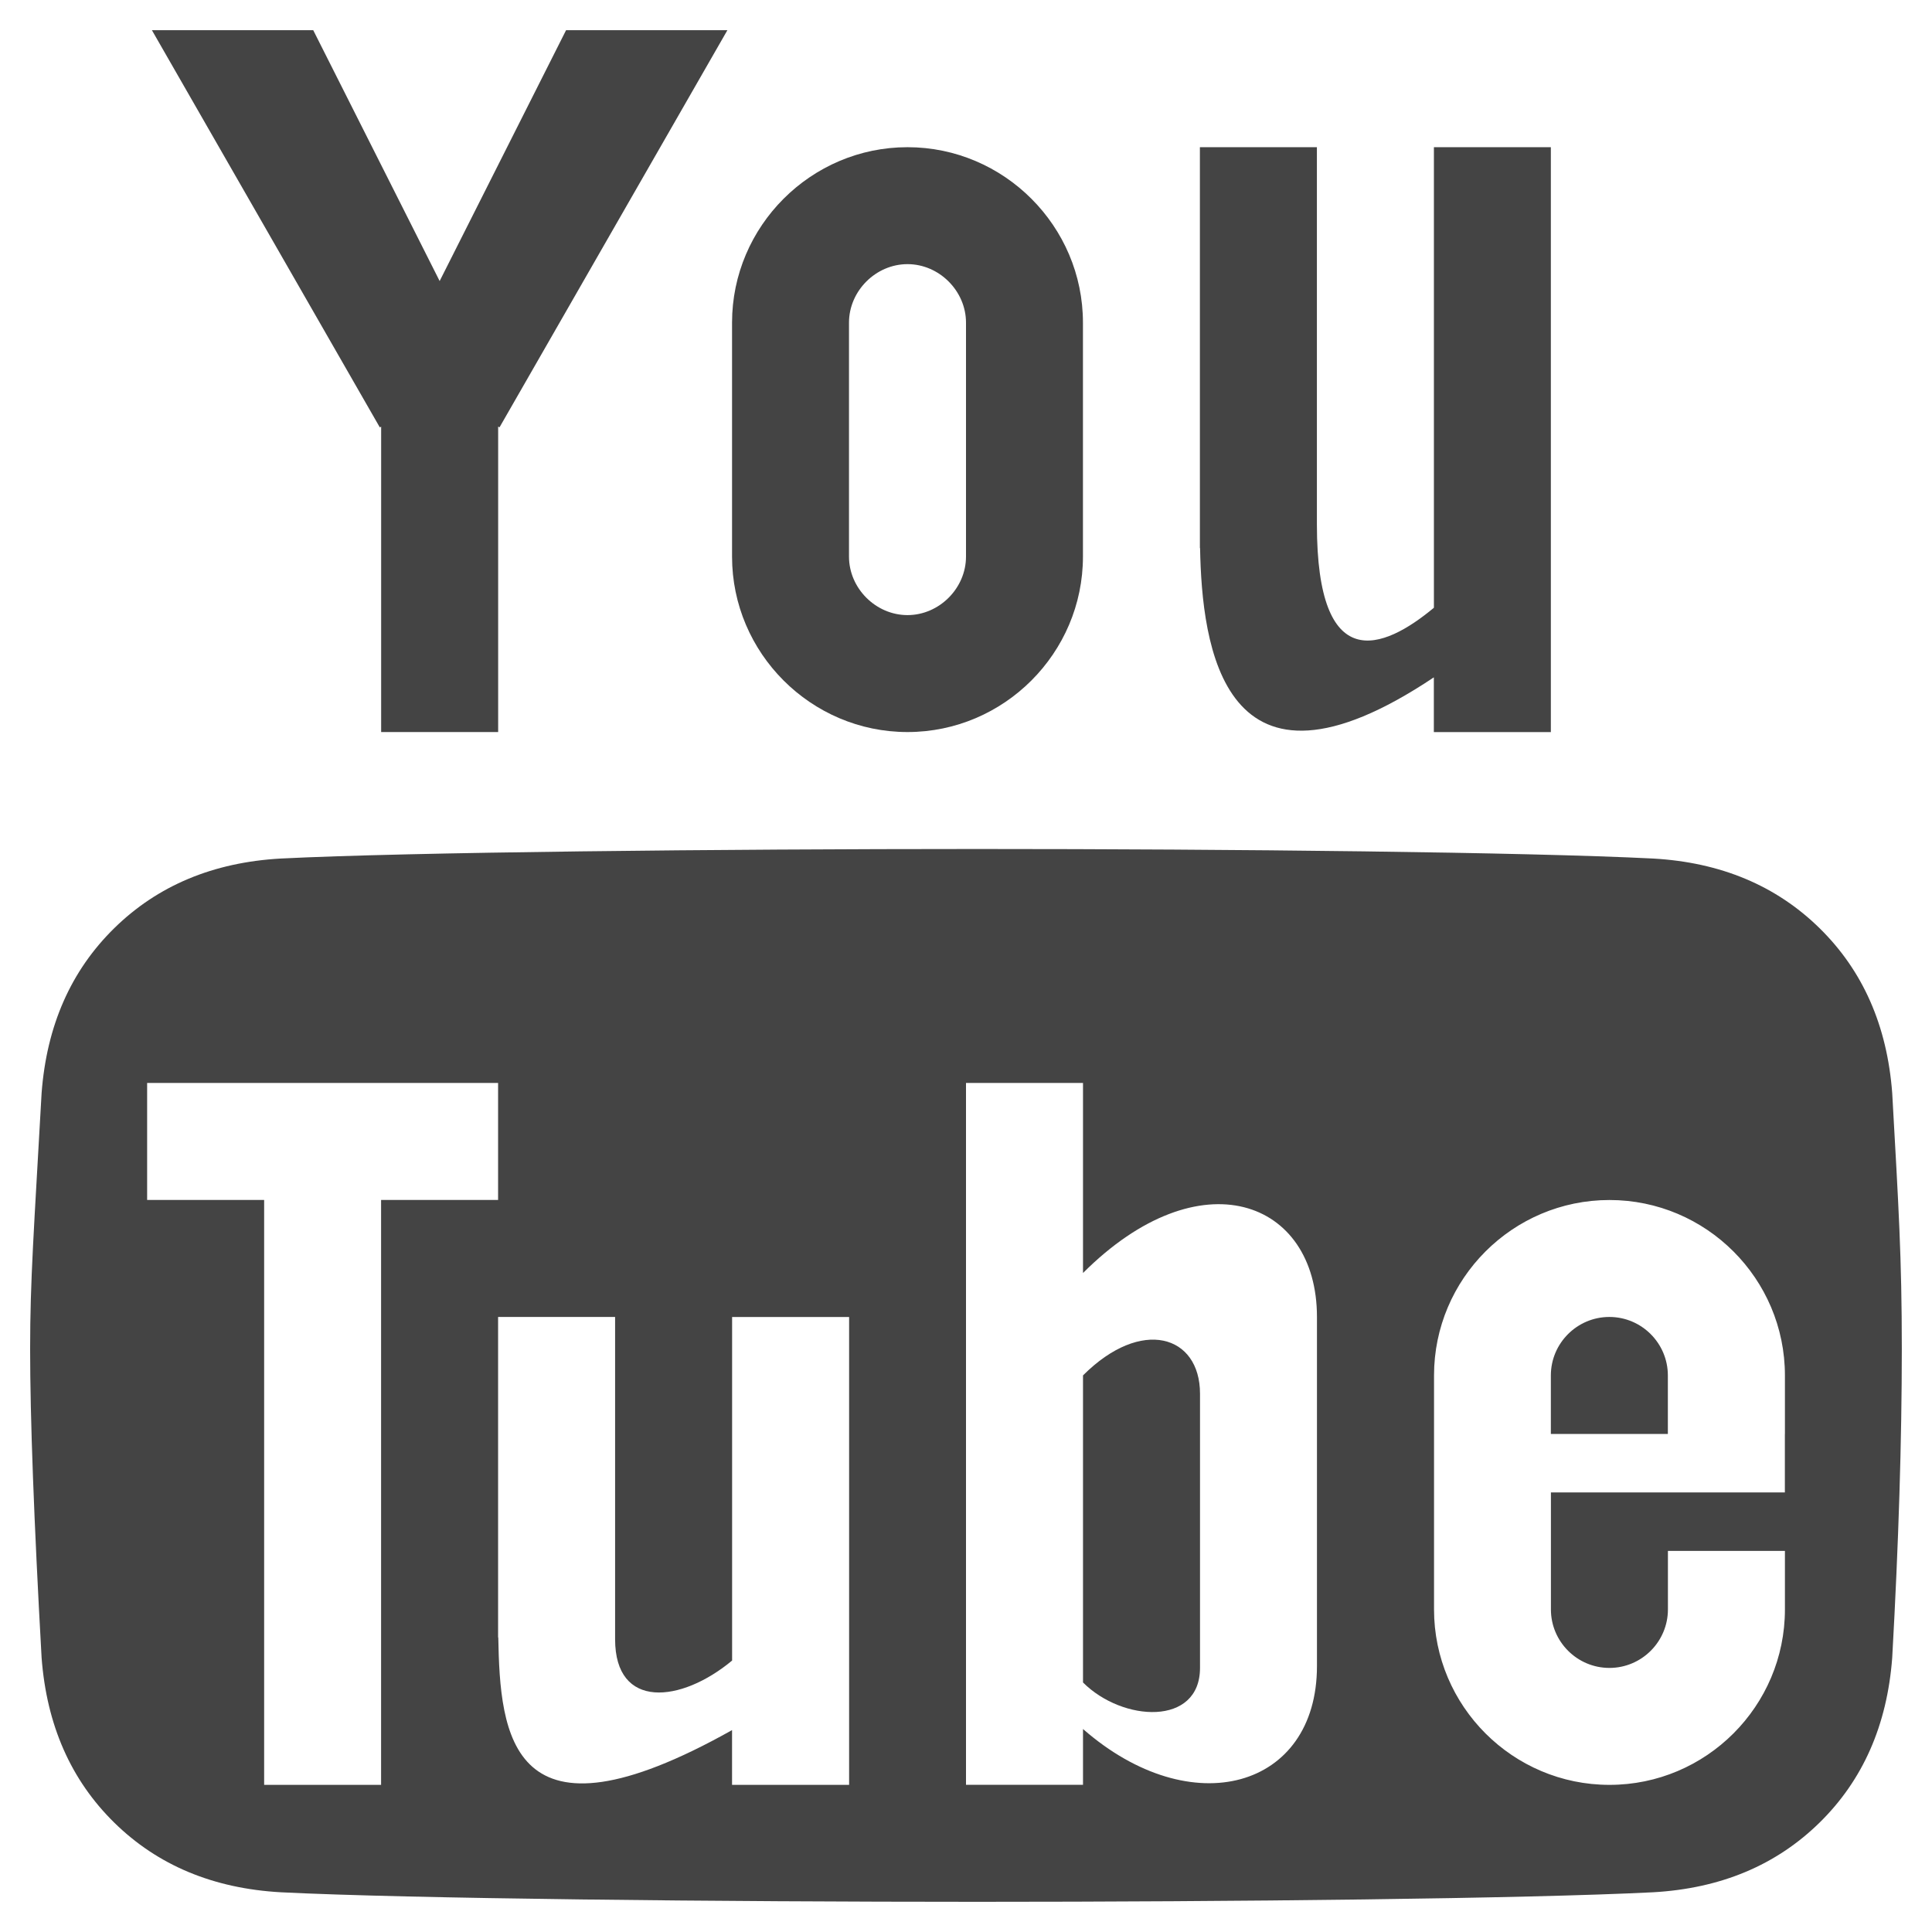
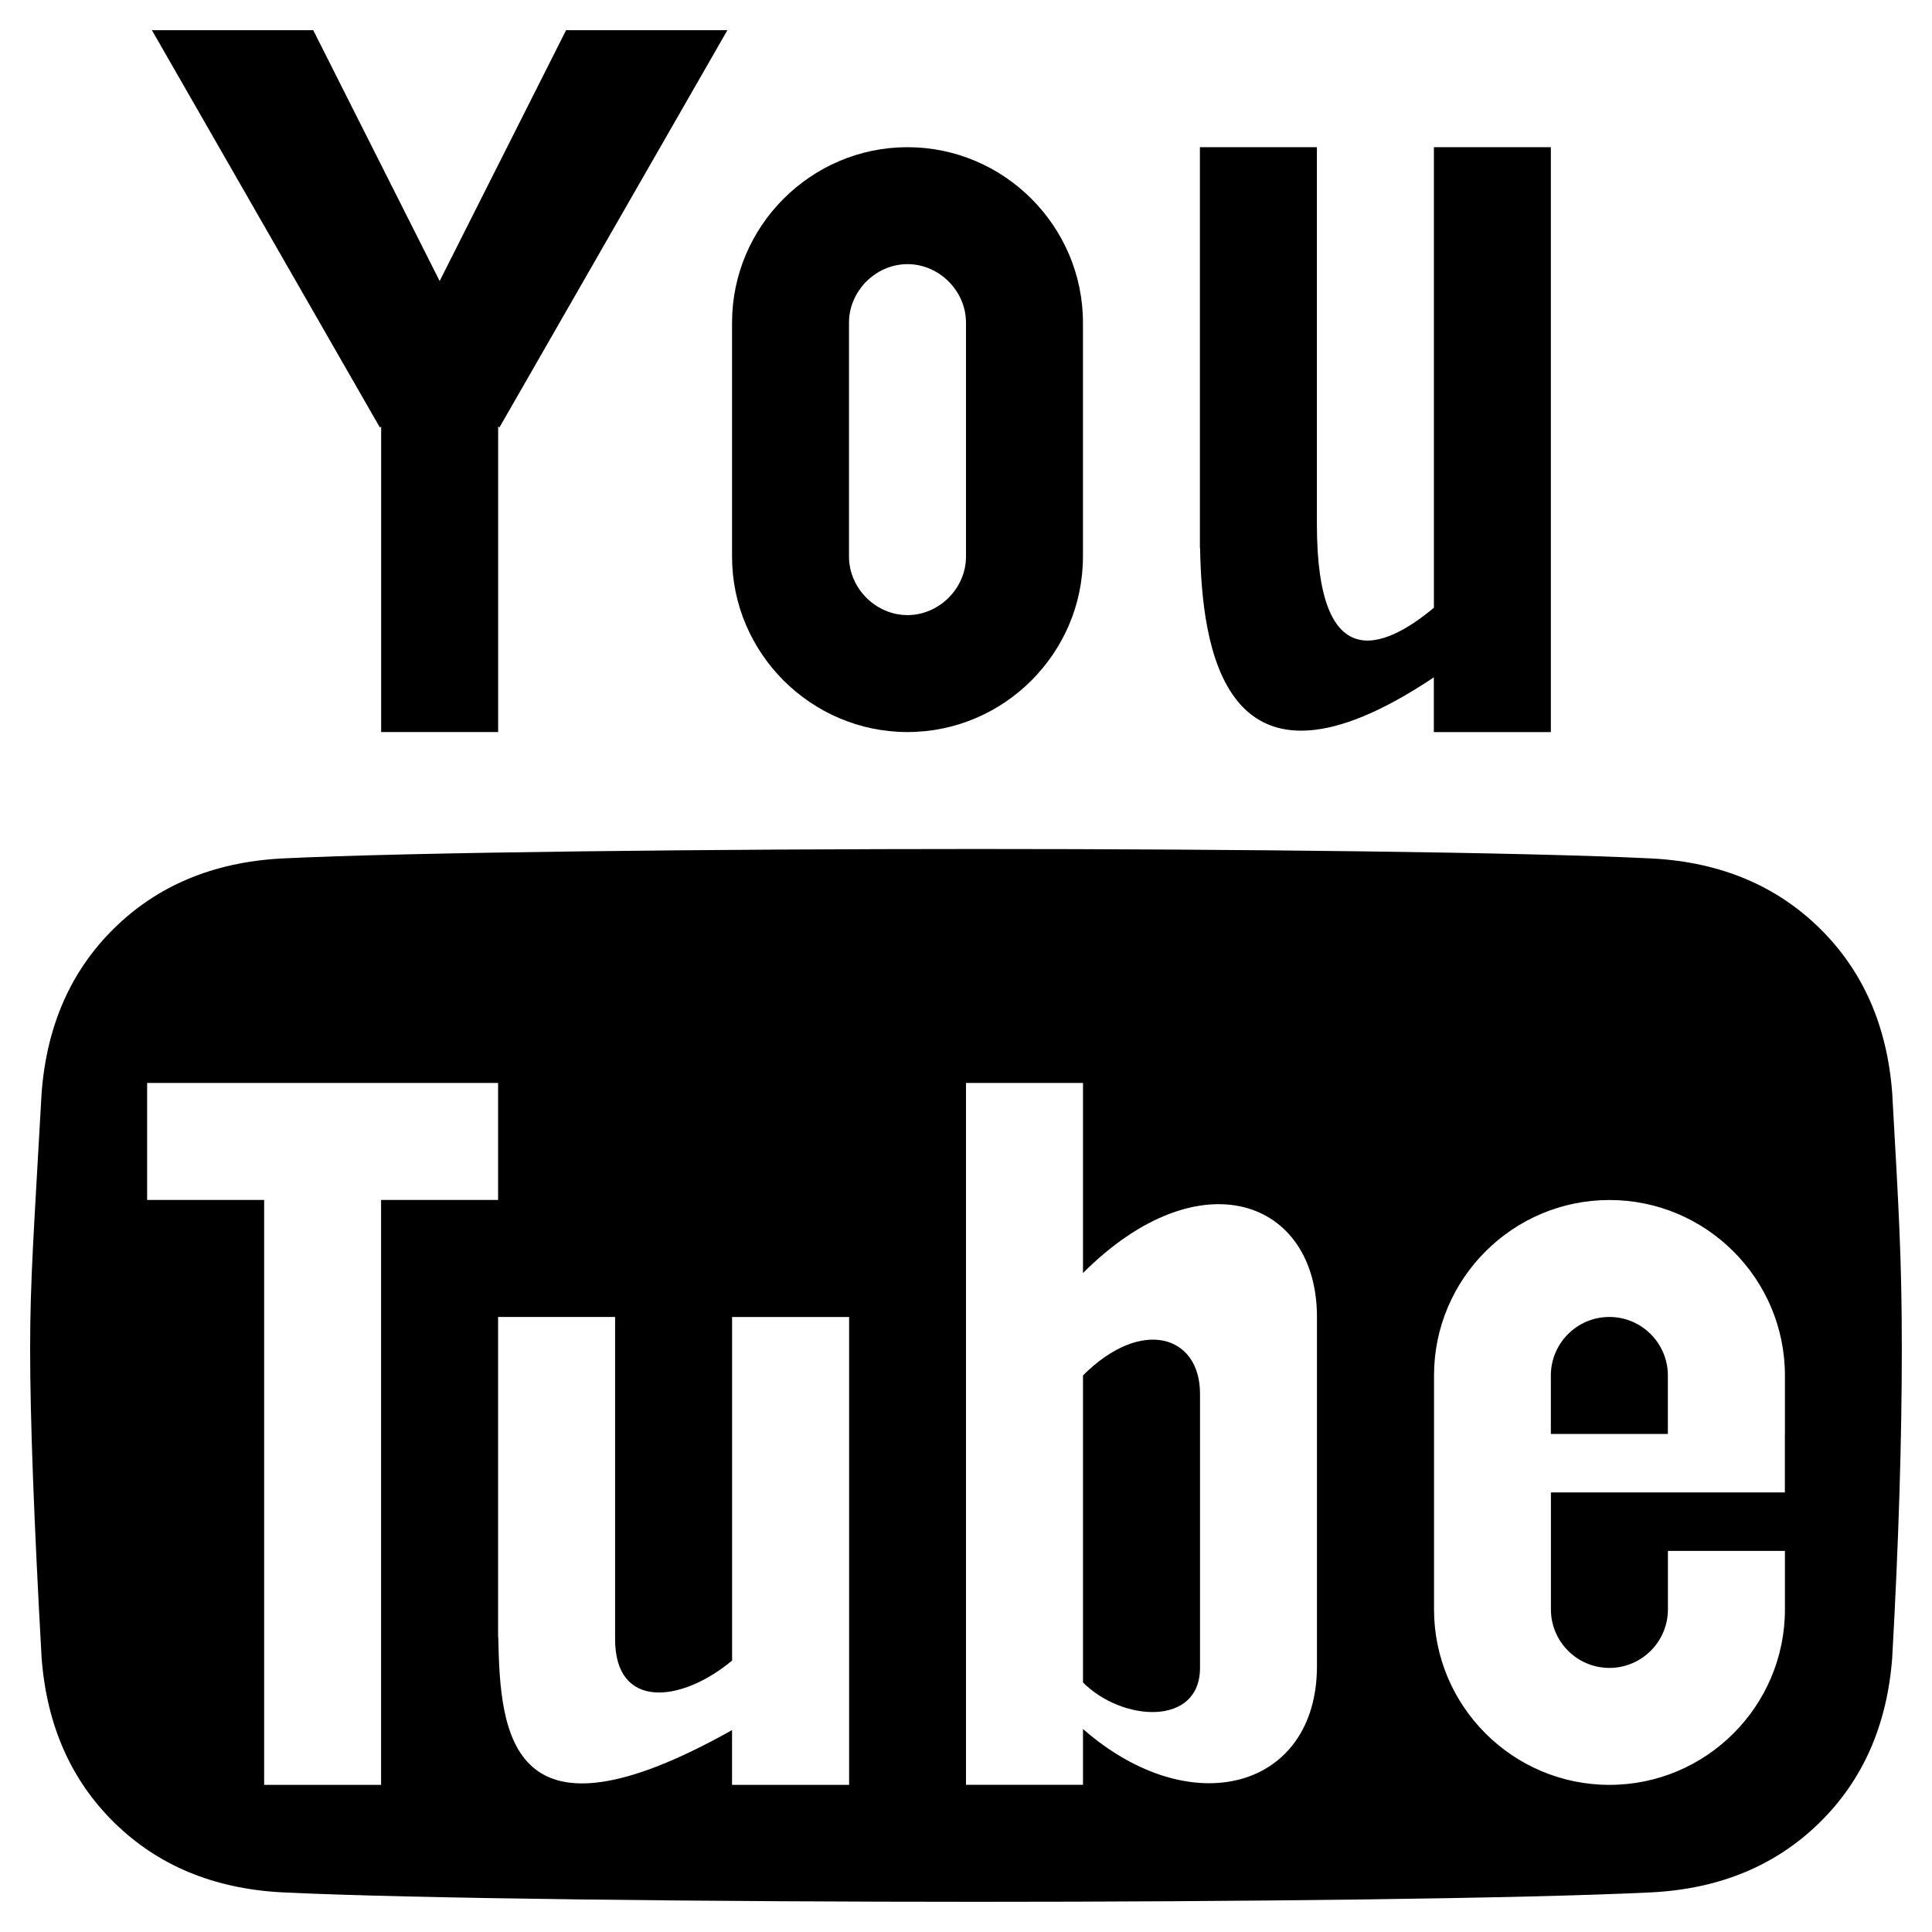
<svg xmlns="http://www.w3.org/2000/svg" version="1.1" width="32" height="32" viewBox="0 0 32 32">
-   <path d="M9.376 0.5l-2.094 4.155-2.094-4.155h-2.672l3.775 6.579 0.022-0.013v5.059h1.938v-5.059l0.022 0.013 3.775-6.579z" fill="#444444" />
-   <path d="M15.031 4.375c0.525 0 0.969 0.444 0.969 0.969v3.875c0 0.525-0.444 0.969-0.969 0.969s-0.969-0.444-0.969-0.969v-3.875c0-0.525 0.444-0.969 0.969-0.969zM15.031 2.438c-1.598 0-2.906 1.308-2.906 2.906v3.875c0 1.598 1.308 2.906 2.906 2.906s2.906-1.308 2.906-2.906v-3.875c0-1.598-1.308-2.906-2.906-2.906v0z" fill="#444444" />
-   <path d="M23.75 2.438v7.628c-0.846 0.705-1.938 1.131-1.938-1.381v-6.247h-1.938v6.64h0.003c0.030 1.601 0.367 4.485 3.872 2.141v0.907h1.938v-9.688h-1.938z" fill="#444444" />
-   <path d="M26.656 21.813c-0.534 0-0.969 0.435-0.969 0.969v0.969h1.938v-0.969c0-0.534-0.435-0.969-0.969-0.969z" fill="#444444" />
-   <path d="M17.938 22.781v5.086c0.656 0.656 1.938 0.727 1.938-0.242s0-3.573 0-4.541-0.969-1.272-1.938-0.303z" fill="#444444" />
-   <path d="M31.341 18.105c-0.084-1.116-0.485-2.027-1.204-2.732s-1.637-1.090-2.757-1.153c-2.113-0.106-6.946-0.158-11.193-0.158s-9.424 0.052-11.537 0.158c-1.12 0.063-2.038 0.448-2.757 1.153s-1.12 1.616-1.204 2.732c-0.127 2.274-0.19 3.098-0.19 4.235s0.063 2.842 0.19 5.117c0.084 1.116 0.486 2.027 1.204 2.732s1.637 1.090 2.757 1.153c2.113 0.106 7.29 0.158 11.537 0.158s9.080-0.052 11.193-0.158c1.12-0.063 2.038-0.448 2.757-1.153s1.12-1.616 1.204-2.732c0.106-1.895 0.159-3.601 0.159-5.117s-0.053-2.34-0.159-4.235zM6.313 29.563h-1.938v-9.688h-1.938v-1.938h5.813v1.938h-1.938v9.688zM14.063 29.563h-1.938v-0.907c-3.683 2.067-3.842 0.067-3.872-1.535h-0.003v-5.308h1.938v5.338c0 1.17 1.092 1.057 1.938 0.353v-5.69h1.938v7.75zM21.813 27.597c0 2.025-2.074 2.616-3.875 1.041v0.924h-1.938v-11.625h1.938v3.148c1.938-1.938 3.875-1.211 3.875 0.727s0 3.669 0 5.784zM29.563 23.75v0.969h-3.875v1.938c0 0.534 0.435 0.969 0.969 0.969s0.969-0.435 0.969-0.969v-0.969h1.938v0.969c0 1.602-1.304 2.906-2.906 2.906s-2.906-1.304-2.906-2.906v-3.875c0-1.602 1.304-2.906 2.906-2.906s2.906 1.304 2.906 2.906v0.969z" fill="#444444" />
+   <path d="M9.376 0.5l-2.094 4.155-2.094-4.155h-2.672l3.775 6.579 0.022-0.013v5.059h1.938v-5.059l0.022 0.013 3.775-6.579z" />
+   <path d="M15.031 4.375c0.525 0 0.969 0.444 0.969 0.969v3.875c0 0.525-0.444 0.969-0.969 0.969s-0.969-0.444-0.969-0.969v-3.875c0-0.525 0.444-0.969 0.969-0.969zM15.031 2.438c-1.598 0-2.906 1.308-2.906 2.906v3.875c0 1.598 1.308 2.906 2.906 2.906s2.906-1.308 2.906-2.906v-3.875c0-1.598-1.308-2.906-2.906-2.906v0z" />
+   <path d="M23.75 2.438v7.628c-0.846 0.705-1.938 1.131-1.938-1.381v-6.247h-1.938v6.64h0.003c0.030 1.601 0.367 4.485 3.872 2.141v0.907h1.938v-9.688h-1.938z" />
+   <path d="M26.656 21.813c-0.534 0-0.969 0.435-0.969 0.969v0.969h1.938v-0.969c0-0.534-0.435-0.969-0.969-0.969z" />
+   <path d="M17.938 22.781v5.086c0.656 0.656 1.938 0.727 1.938-0.242s0-3.573 0-4.541-0.969-1.272-1.938-0.303z" />
+   <path d="M31.341 18.105c-0.084-1.116-0.485-2.027-1.204-2.732s-1.637-1.090-2.757-1.153c-2.113-0.106-6.946-0.158-11.193-0.158s-9.424 0.052-11.537 0.158c-1.12 0.063-2.038 0.448-2.757 1.153s-1.12 1.616-1.204 2.732c-0.127 2.274-0.19 3.098-0.19 4.235s0.063 2.842 0.19 5.117c0.084 1.116 0.486 2.027 1.204 2.732s1.637 1.090 2.757 1.153c2.113 0.106 7.29 0.158 11.537 0.158s9.080-0.052 11.193-0.158c1.12-0.063 2.038-0.448 2.757-1.153s1.12-1.616 1.204-2.732c0.106-1.895 0.159-3.601 0.159-5.117s-0.053-2.34-0.159-4.235zM6.313 29.563h-1.938v-9.688h-1.938v-1.938h5.813v1.938h-1.938v9.688zM14.063 29.563h-1.938v-0.907c-3.683 2.067-3.842 0.067-3.872-1.535h-0.003v-5.308h1.938v5.338c0 1.17 1.092 1.057 1.938 0.353v-5.69h1.938v7.75zM21.813 27.597c0 2.025-2.074 2.616-3.875 1.041v0.924h-1.938v-11.625h1.938v3.148c1.938-1.938 3.875-1.211 3.875 0.727s0 3.669 0 5.784zM29.563 23.75v0.969h-3.875v1.938c0 0.534 0.435 0.969 0.969 0.969s0.969-0.435 0.969-0.969v-0.969h1.938v0.969c0 1.602-1.304 2.906-2.906 2.906s-2.906-1.304-2.906-2.906v-3.875c0-1.602 1.304-2.906 2.906-2.906s2.906 1.304 2.906 2.906v0.969z" />
</svg>
